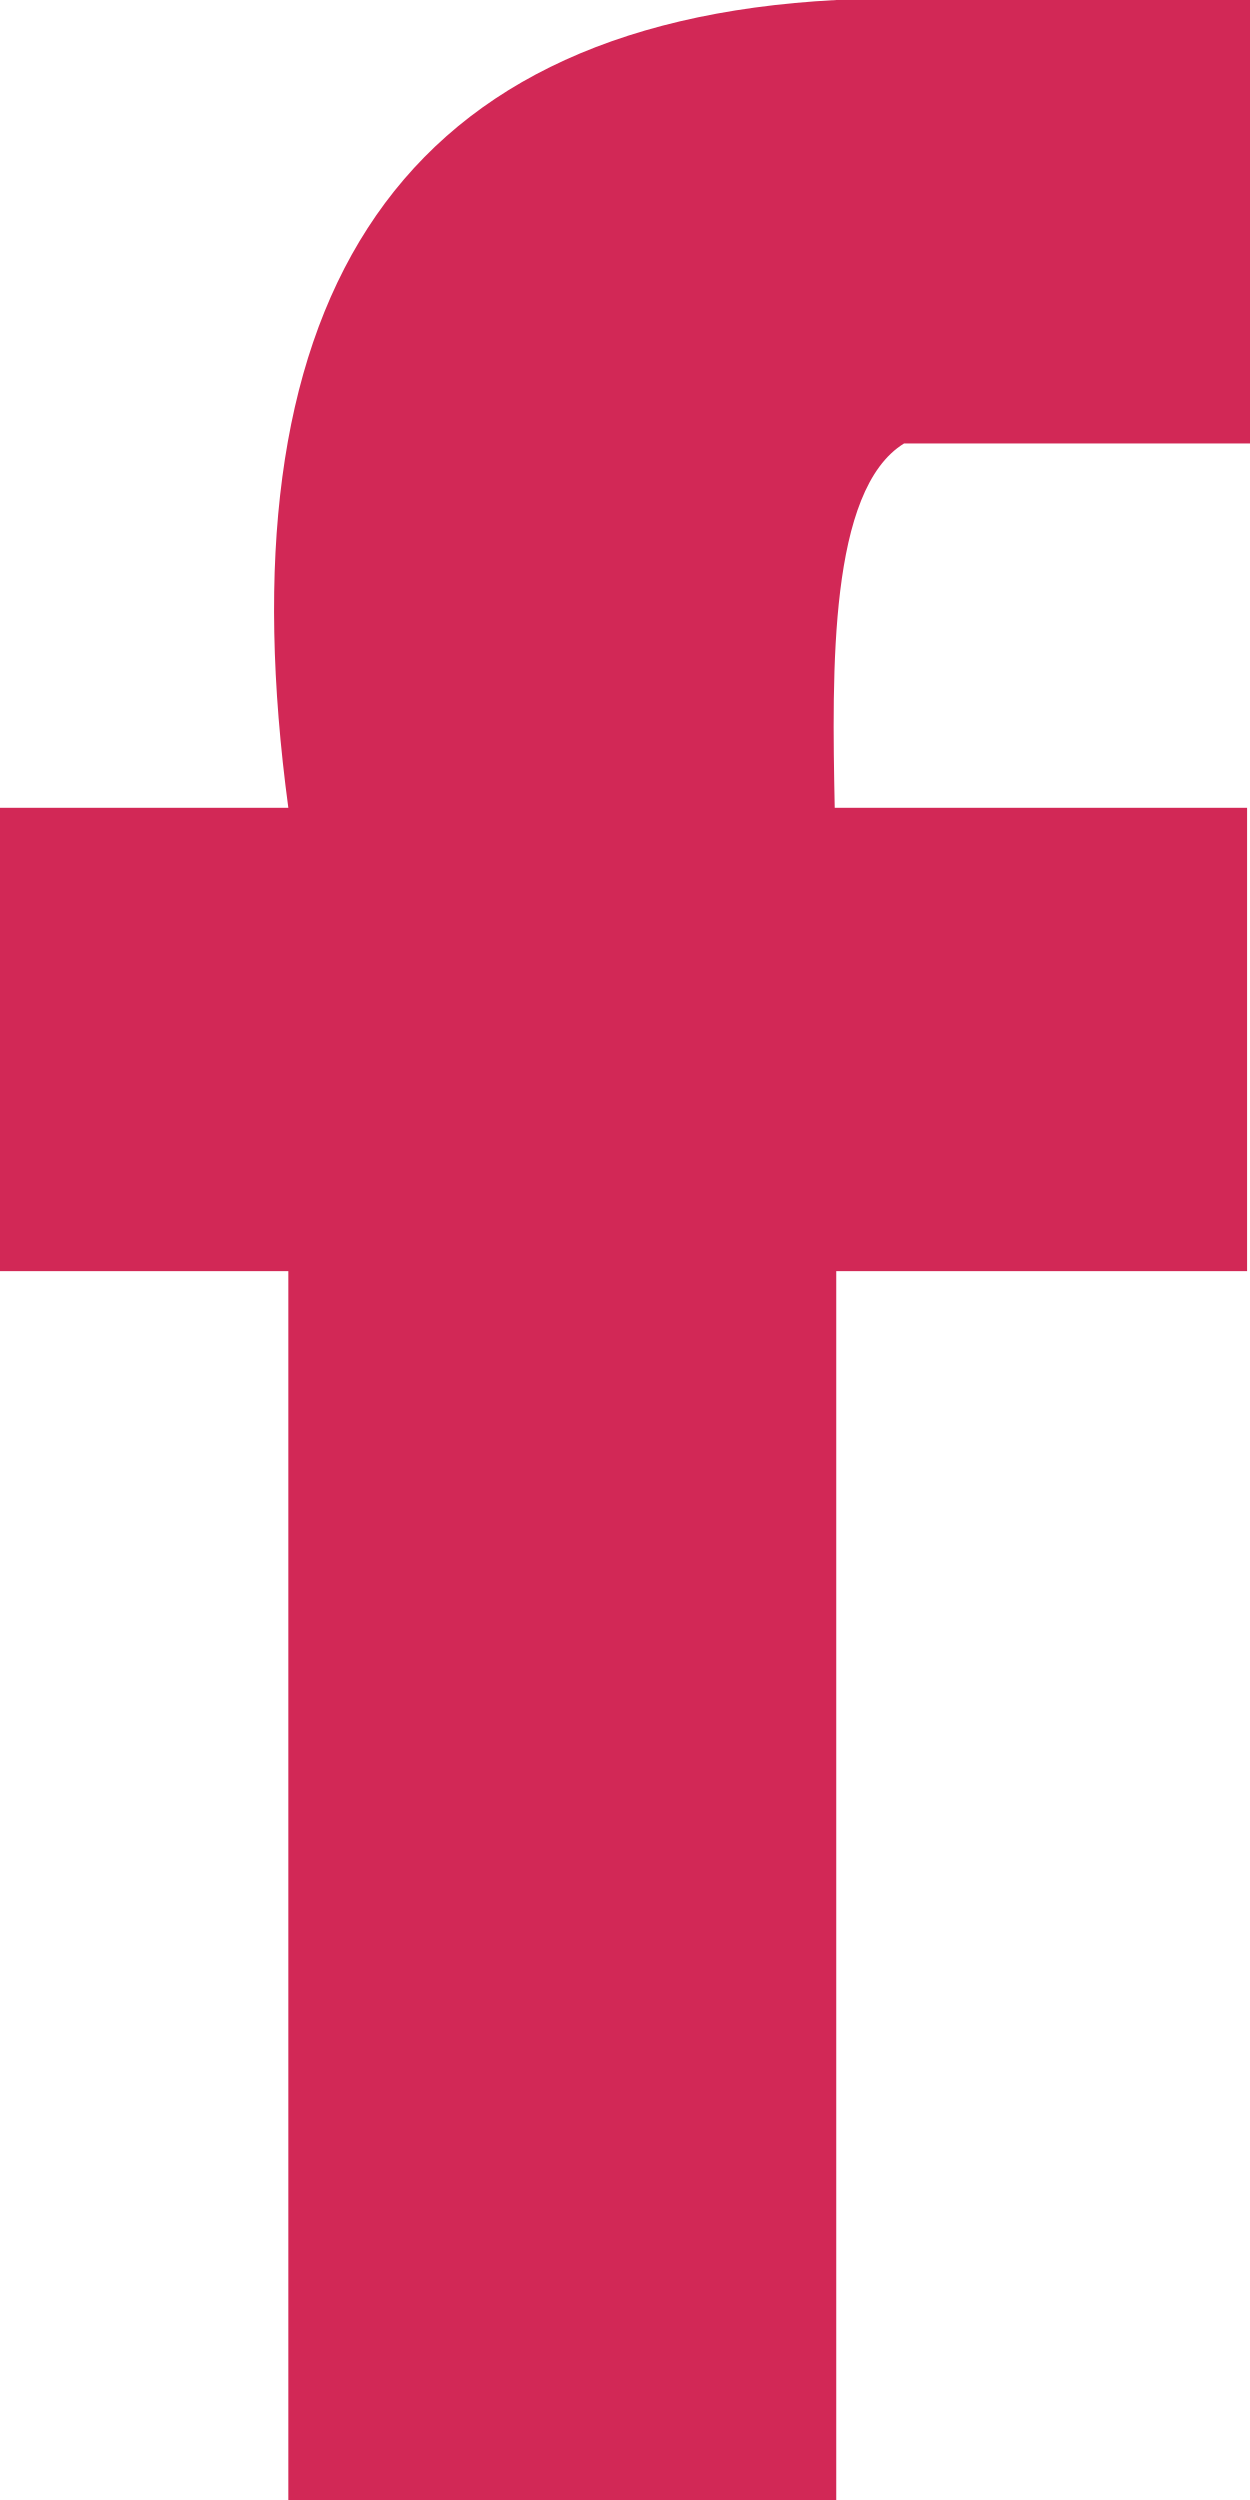
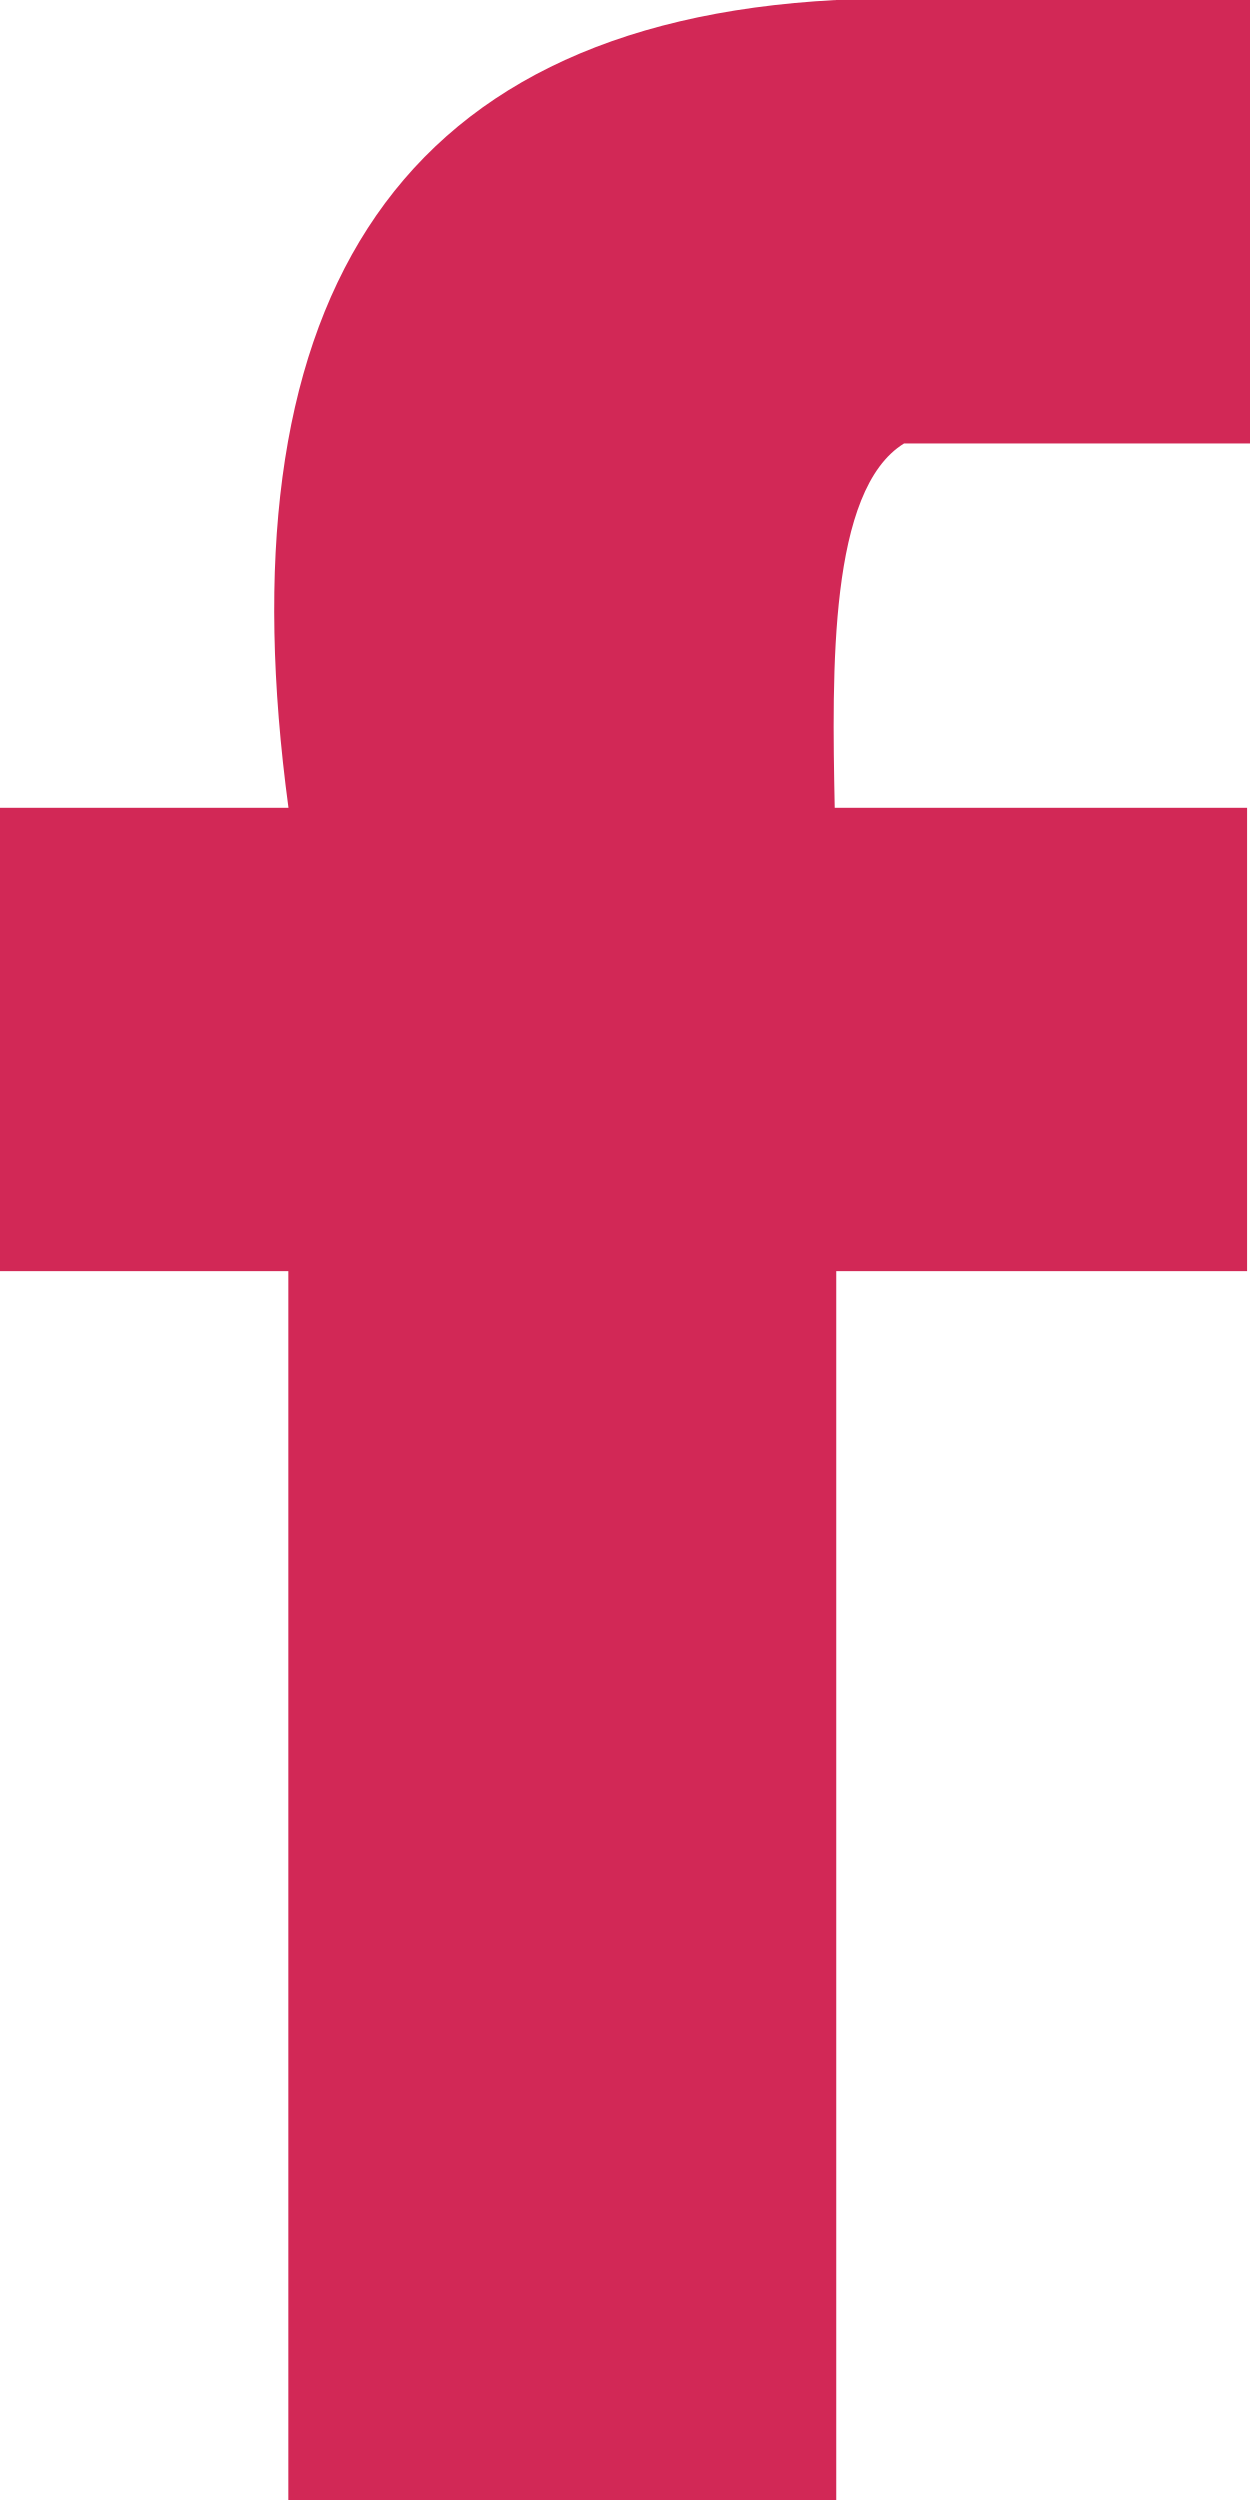
- <svg xmlns="http://www.w3.org/2000/svg" width="9" height="18" viewBox="0 0 9 18" fill="none">
-   <path d="M6.509 3.193H9V0H6.021C2.761 0.171 1.599 2.271 2.076 5.816H0V9.152H2.076V18H6.021V9.152H8.979V5.816H6.01C5.99 4.818 5.969 3.526 6.509 3.193Z" fill="#D22856" />
+ <svg xmlns="http://www.w3.org/2000/svg" width="9" height="18" fill="none">
+   <path d="M6.509 3.193H9V0H6.02C2.762.171 1.6 2.271 2.077 5.816H0v3.336h2.076V18h3.945V9.152h2.958V5.816H6.01c-.02-.998-.041-2.29.499-2.623z" fill="#D22856" />
</svg>
